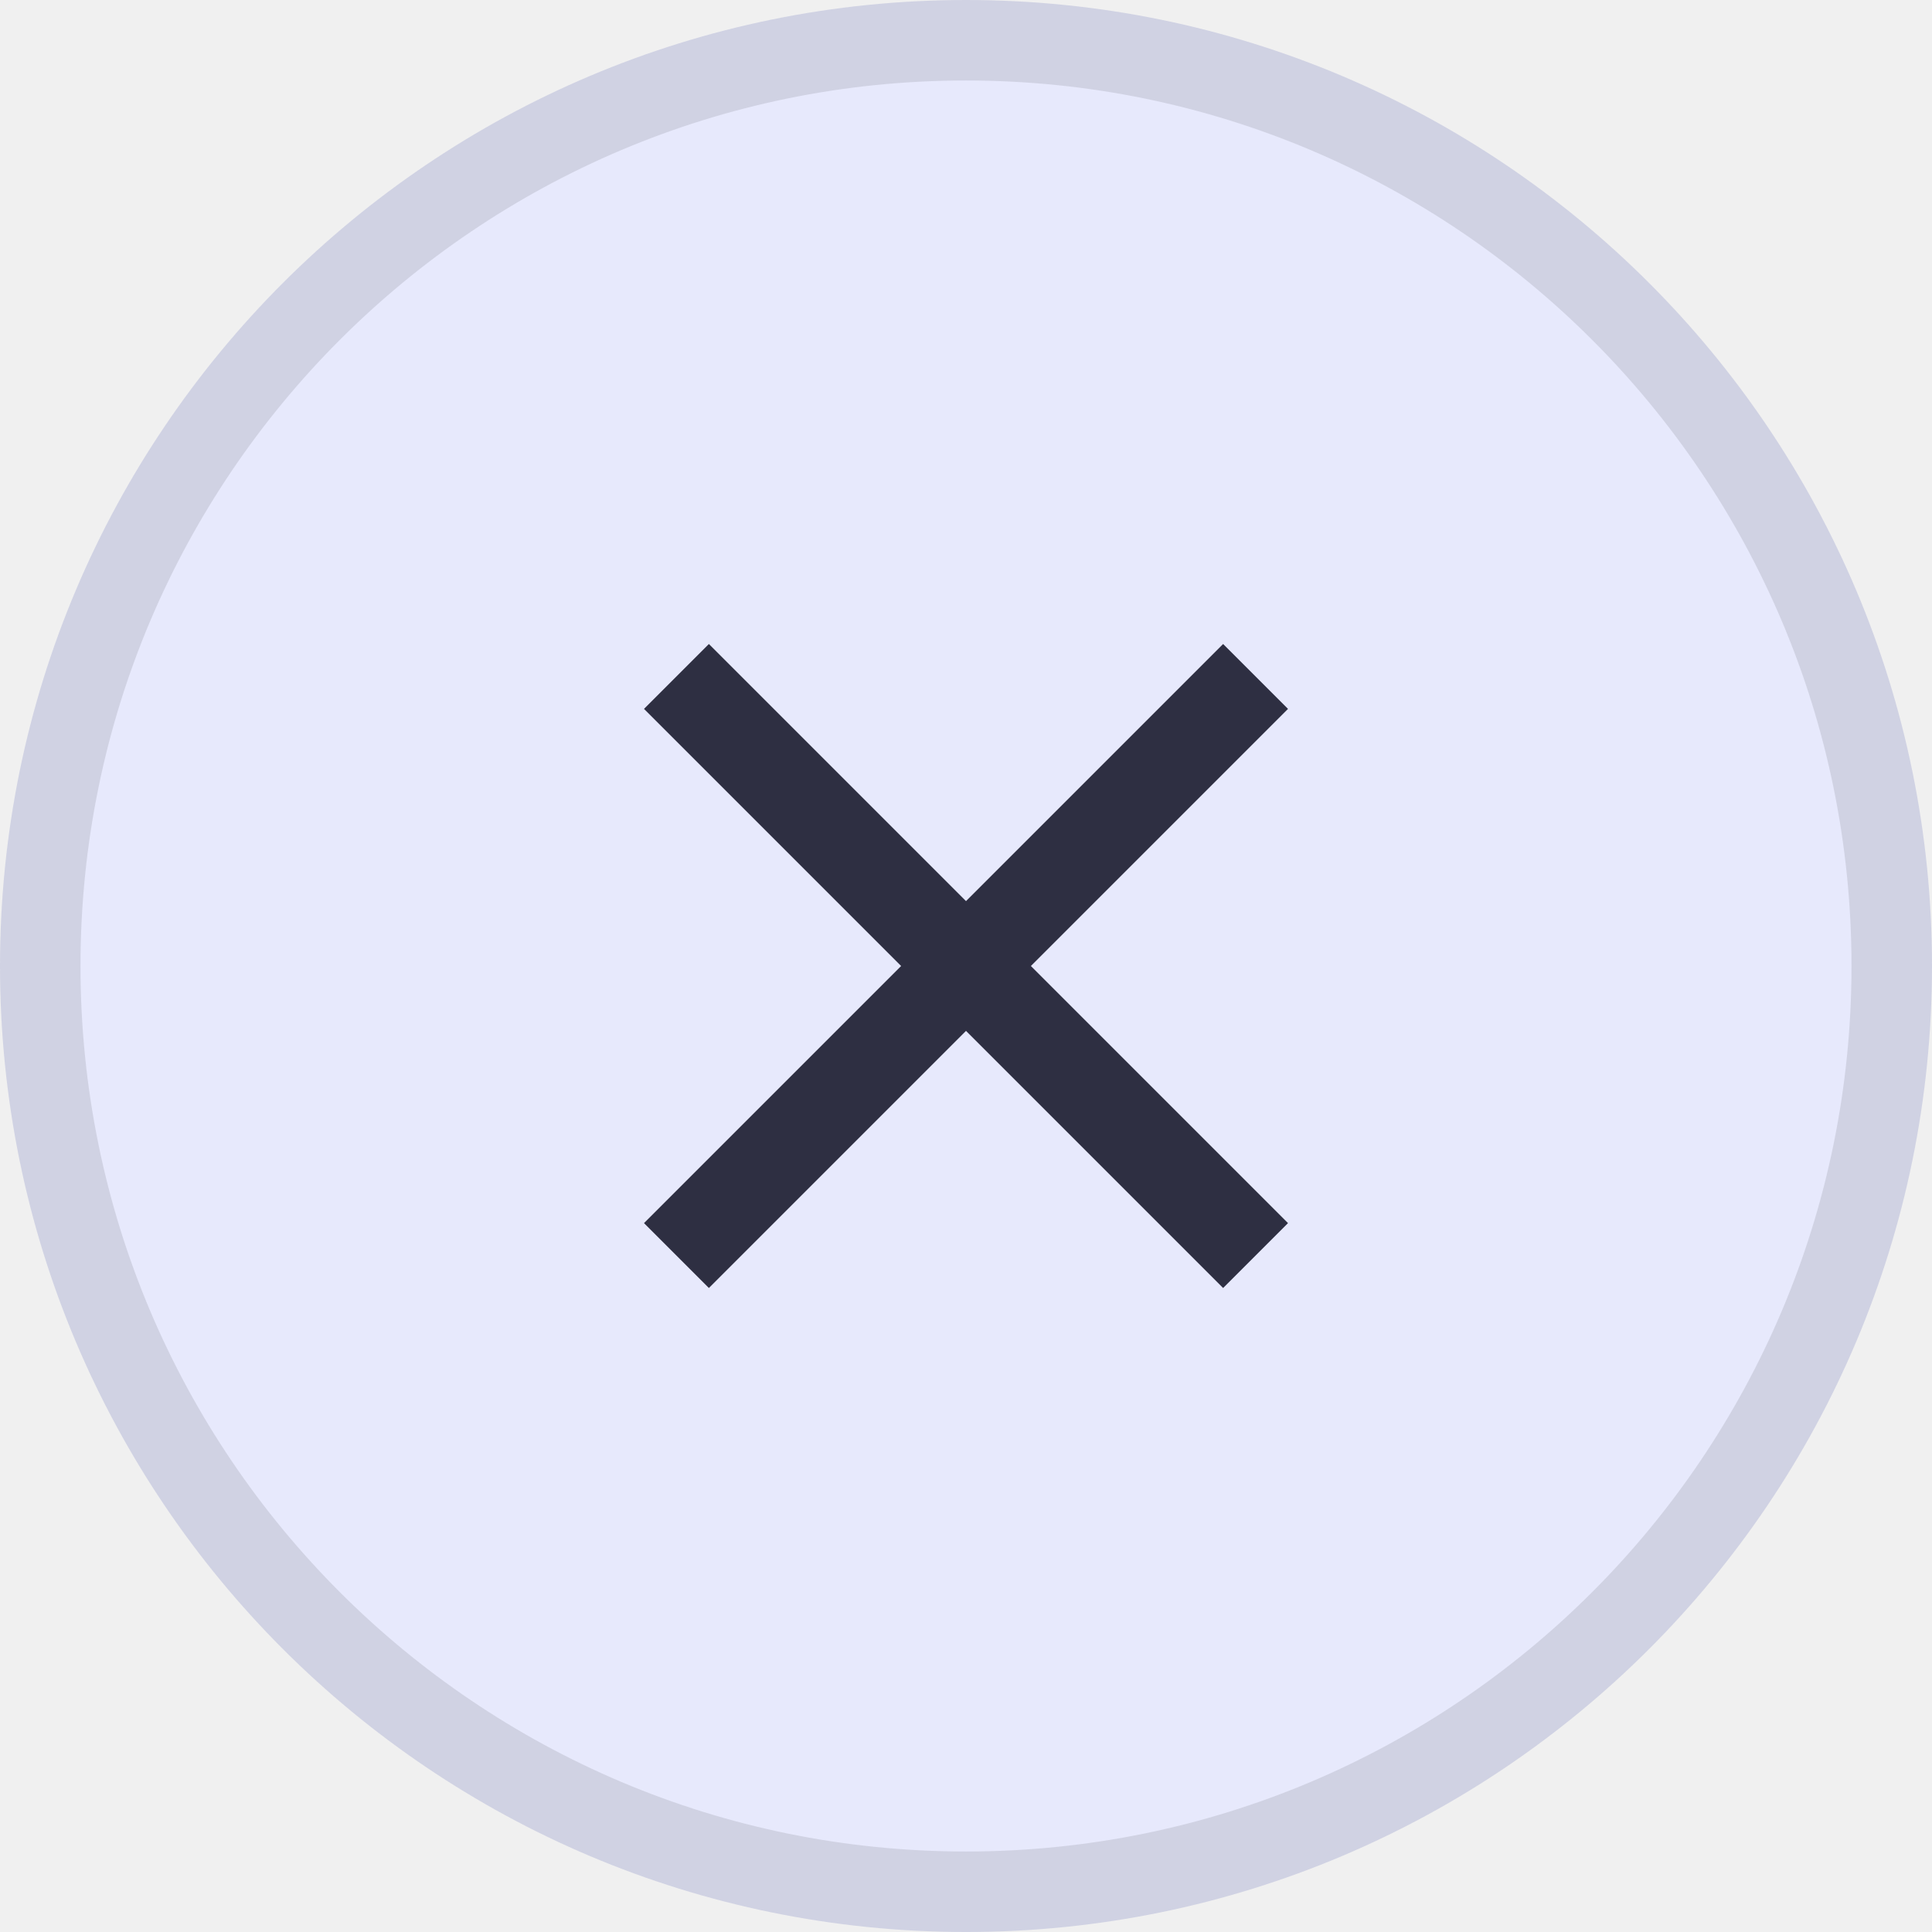
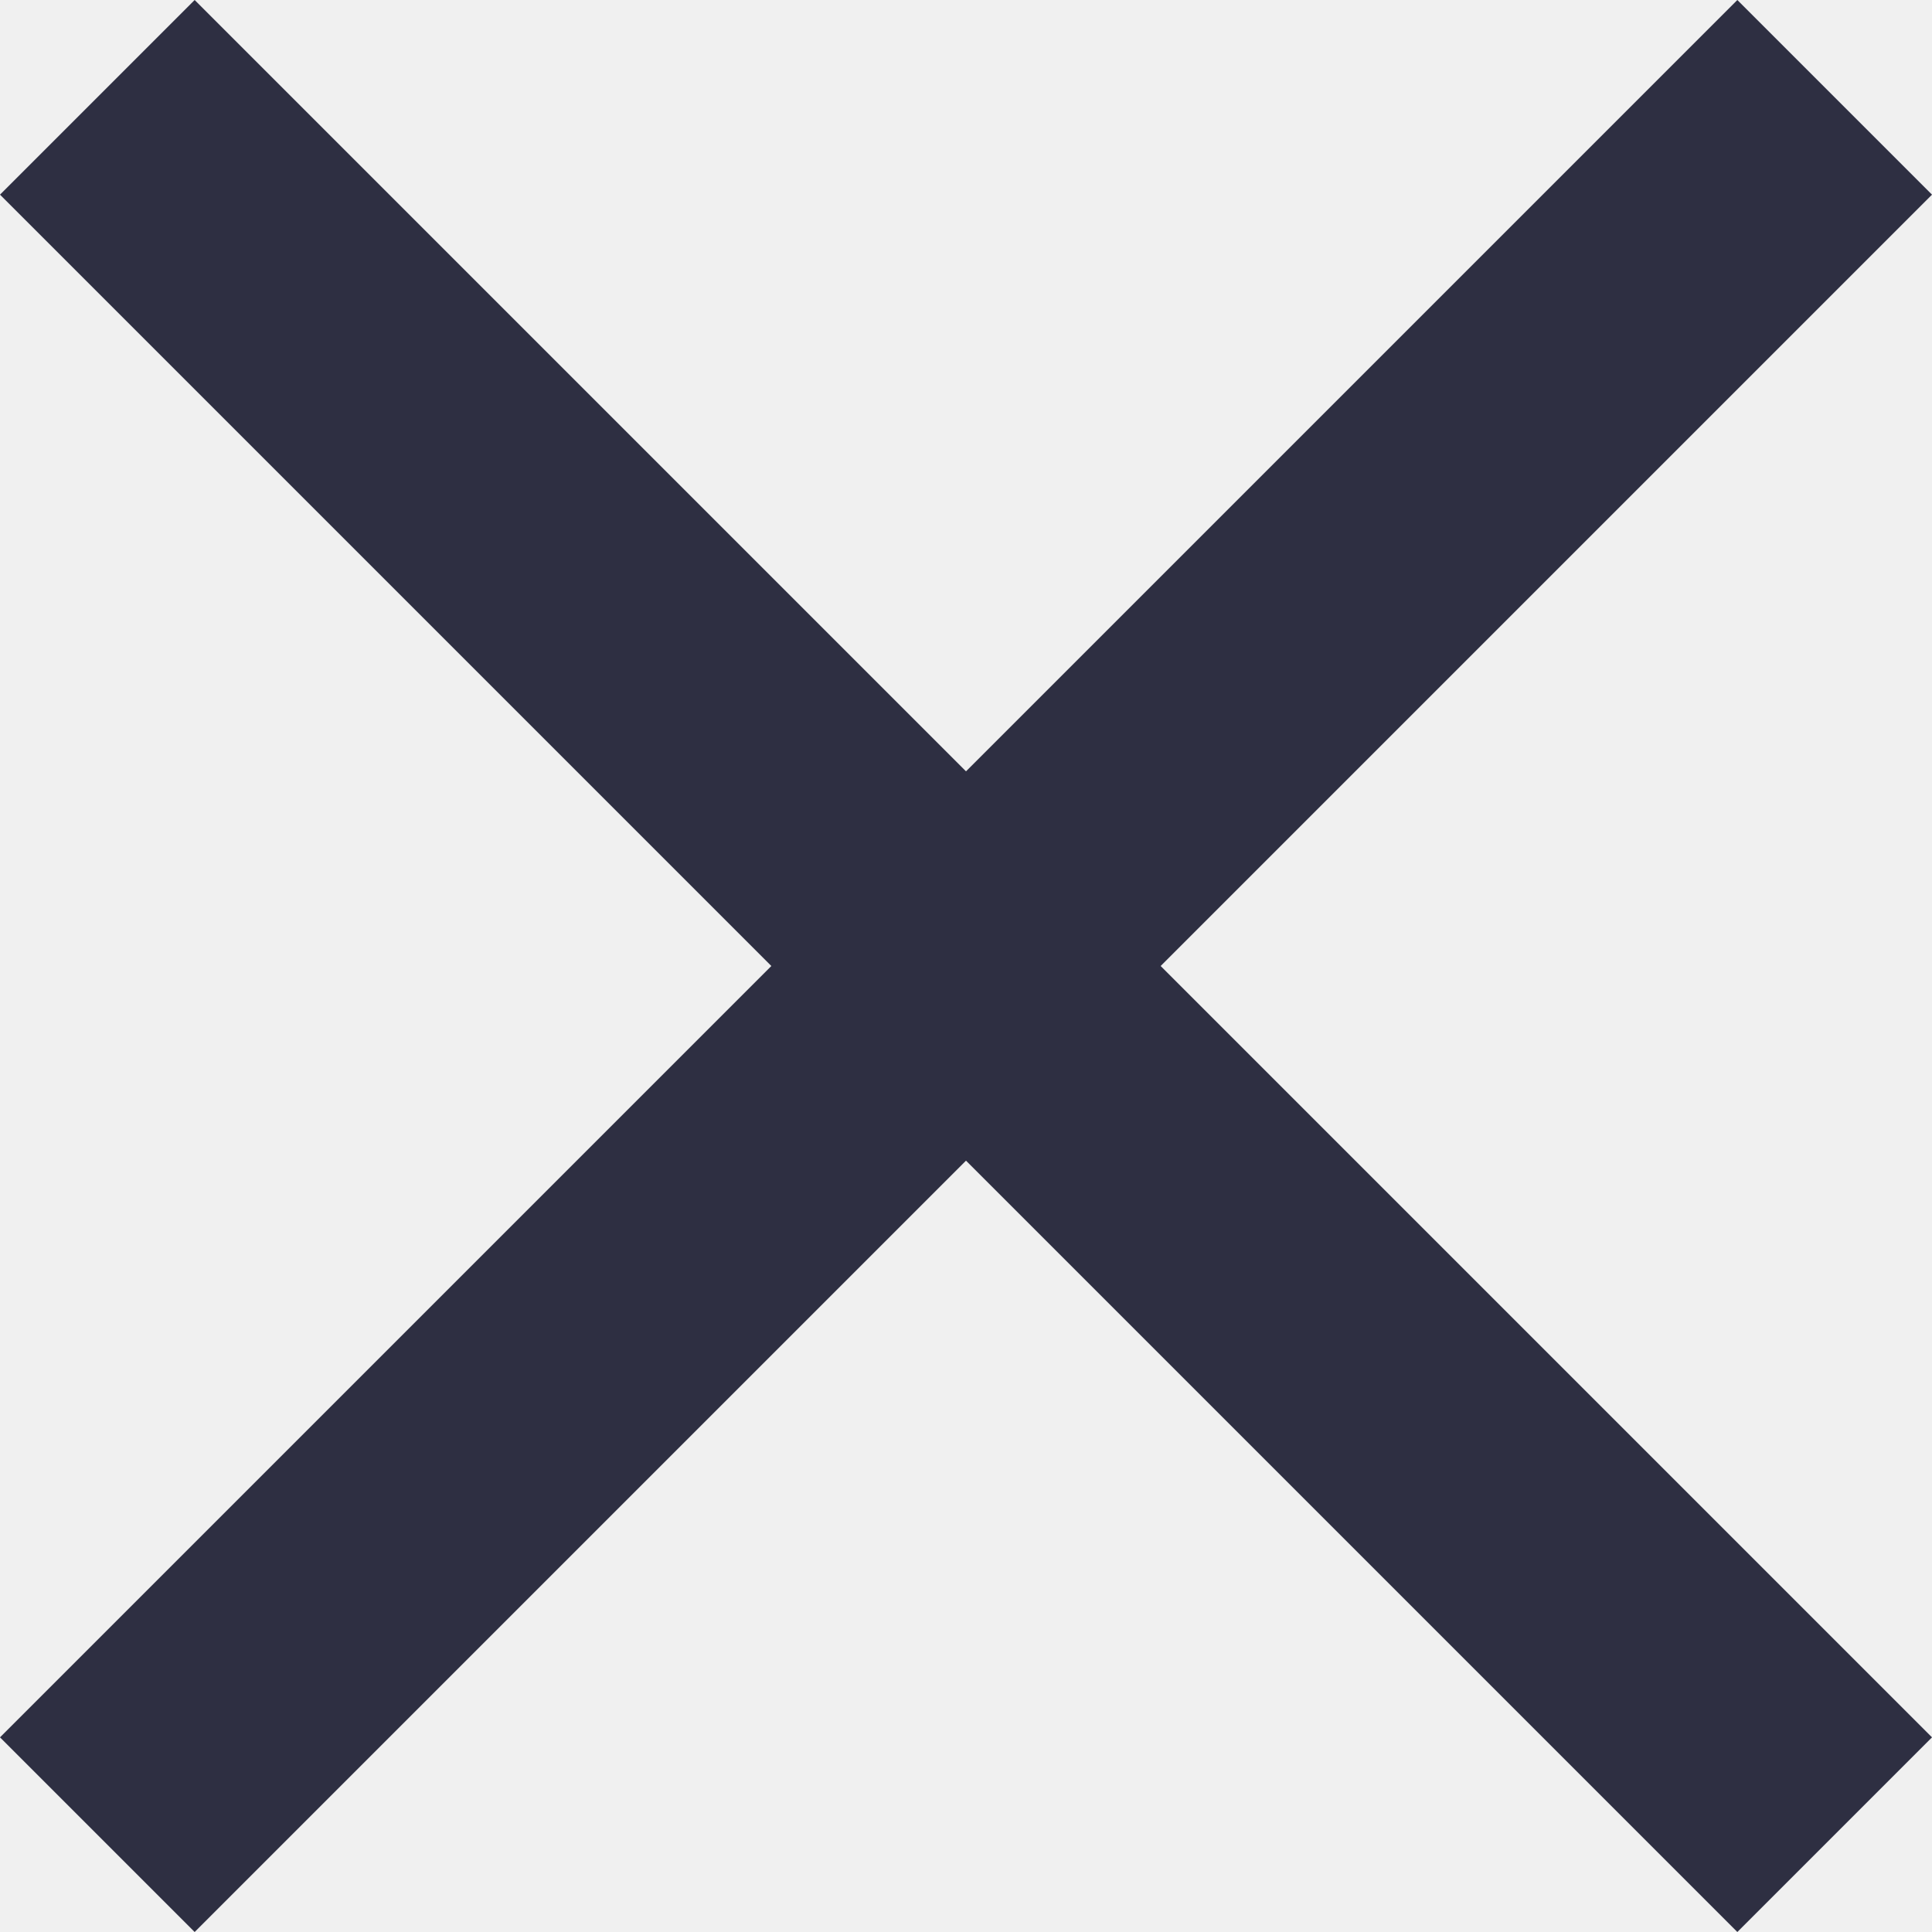
- <svg xmlns="http://www.w3.org/2000/svg" width="24" height="24" fill="none">
-   <circle cx="12" cy="12" r="12" fill="#E7E9FC" />
-   <circle cx="12" cy="12" r="11.5" stroke="#000" stroke-opacity=".1" />
+ <svg xmlns="http://www.w3.org/2000/svg" width="8" height="8" fill="none">
  <g clip-path="url(#a)">
-     <path d="M16 8.806 15.194 8 12 11.194 8.806 8 8 8.806 11.194 12 8 15.194l.806.806L12 12.806 15.194 16l.806-.806L12.806 12 16 8.806Z" fill="#2E2F42" />
+     <path fill="#2E2F42" d="M8 .806 7.194 0 4 3.194.806 0 0 .806 3.194 4 0 7.194.806 8 4 4.806 7.194 8 8 7.194 4.806 4 8 .806Z" />
  </g>
  <defs>
    <clipPath id="a">
-       <path fill="#fff" transform="translate(8 8)" d="M0 0h8v8H0z" />
+       <path fill="#fff" d="M0 0h8v8H0z" />
    </clipPath>
  </defs>
</svg>
